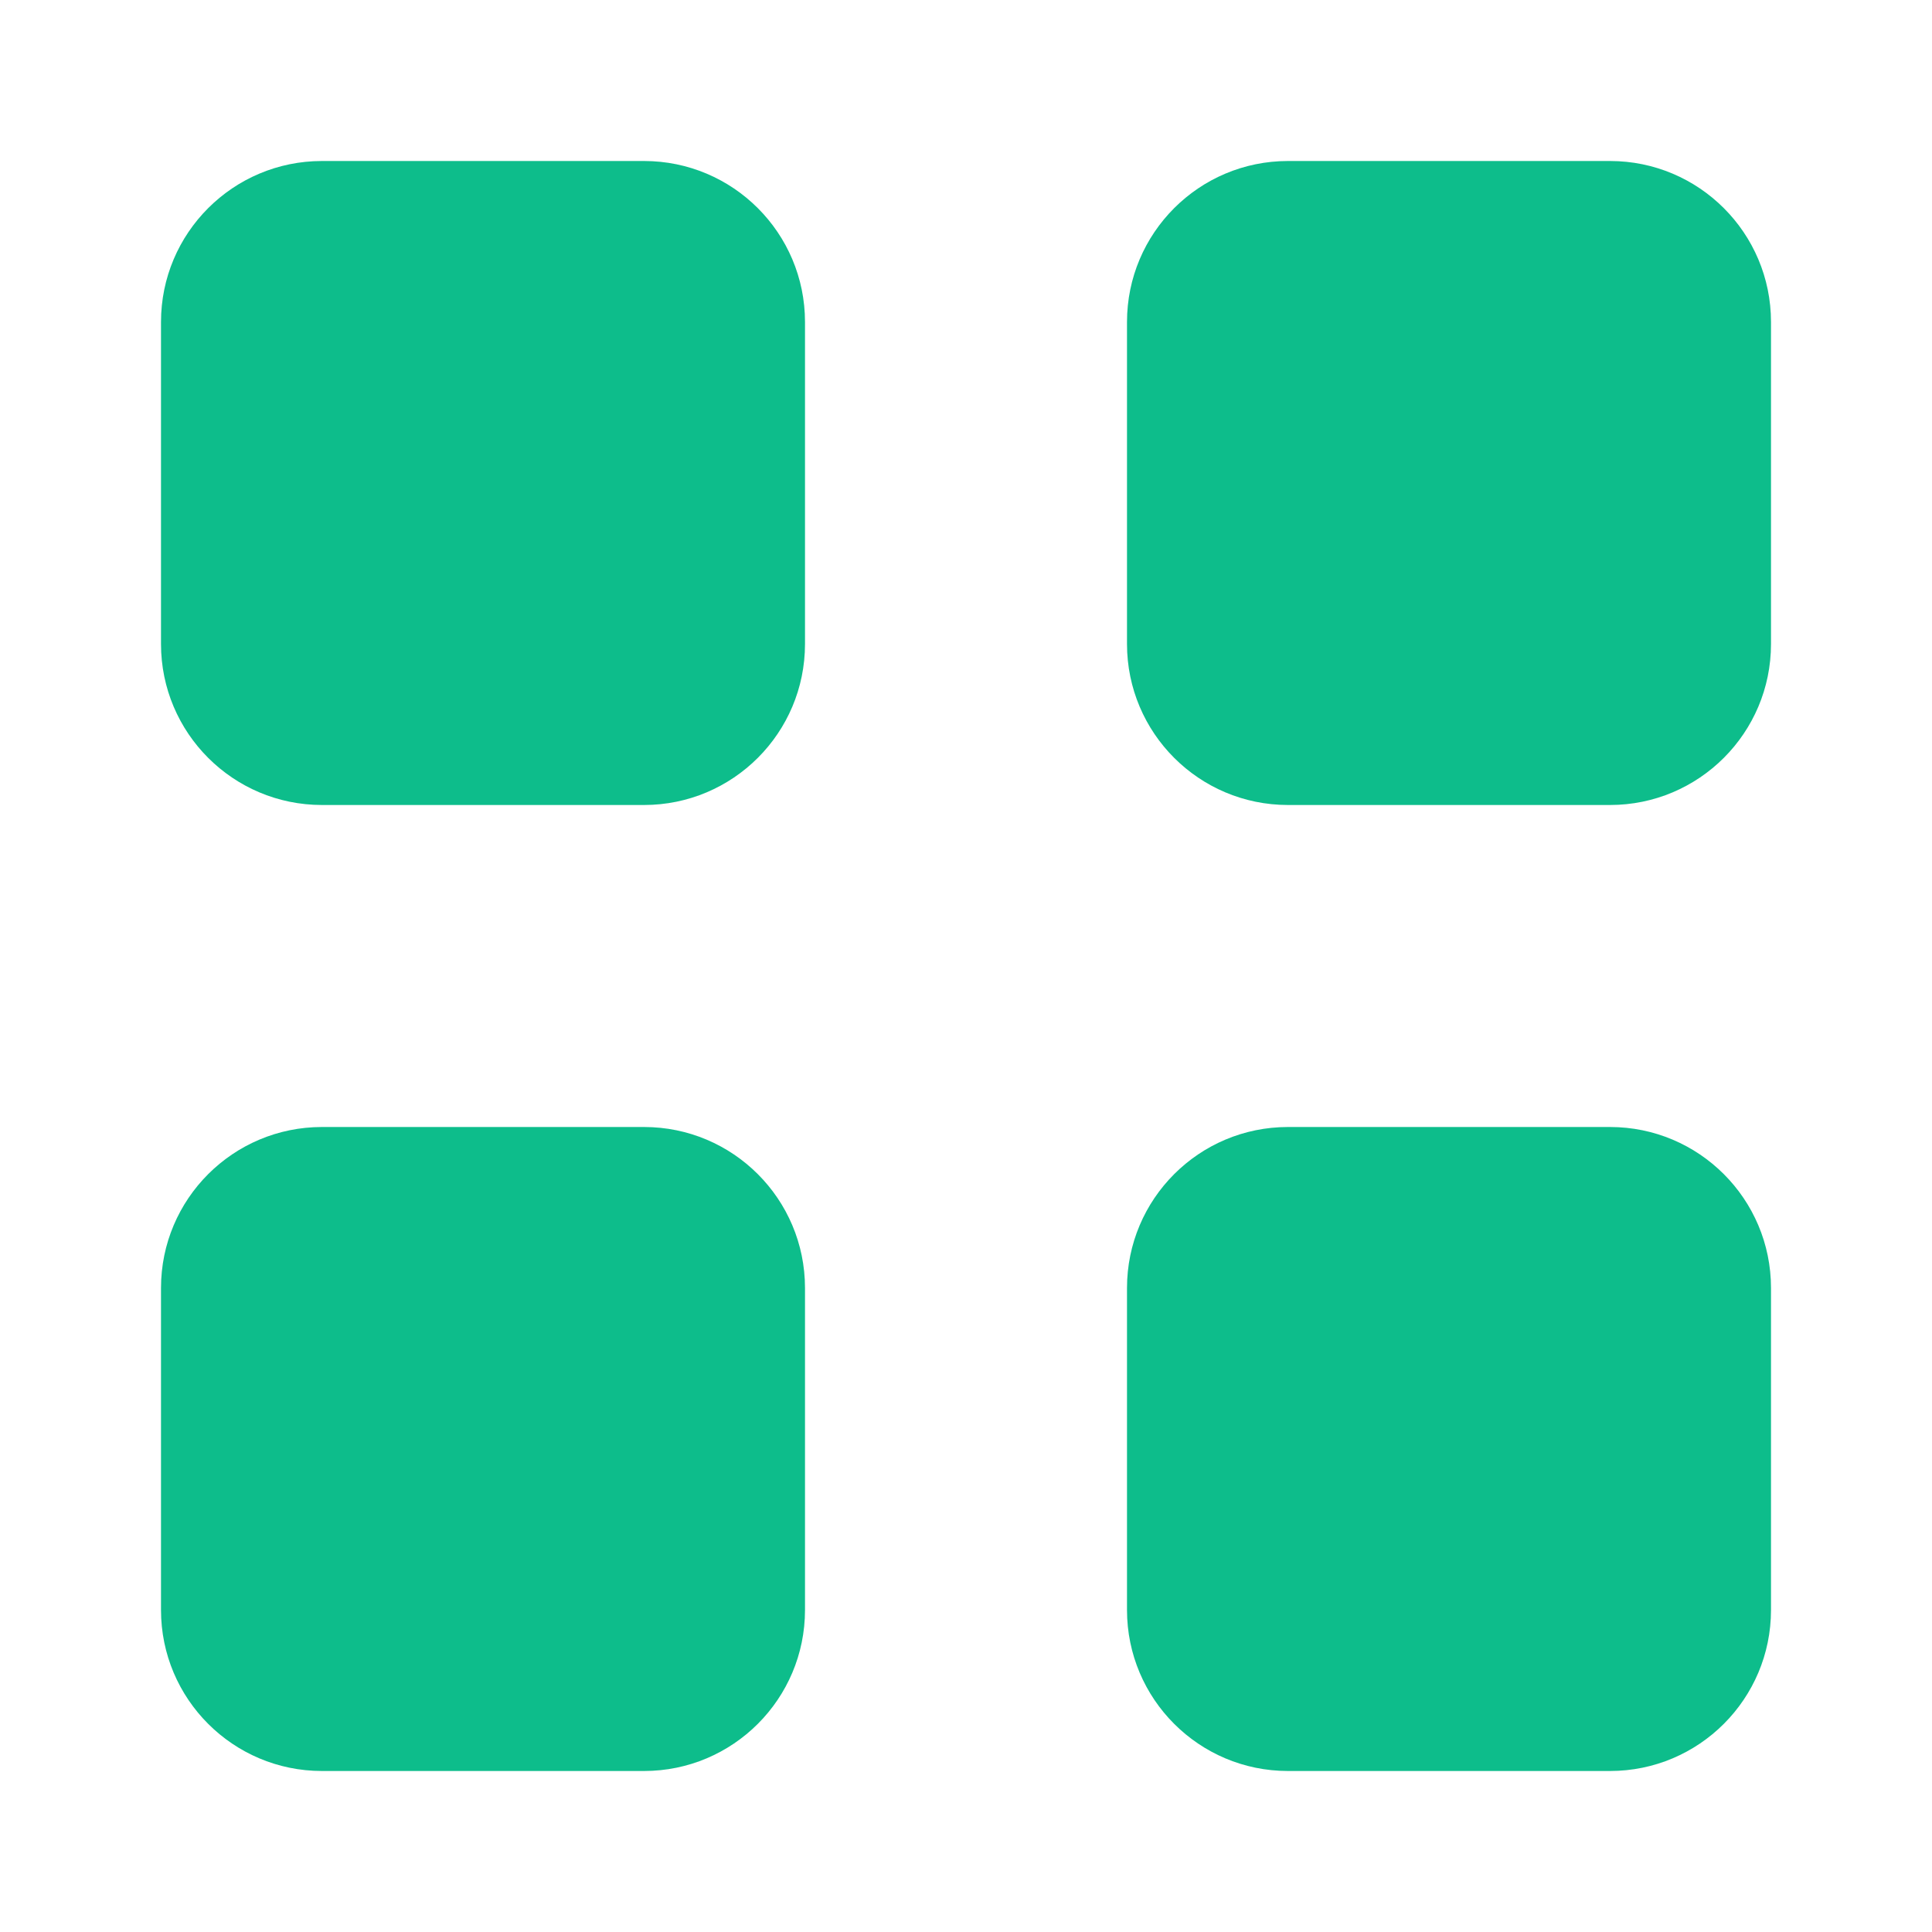
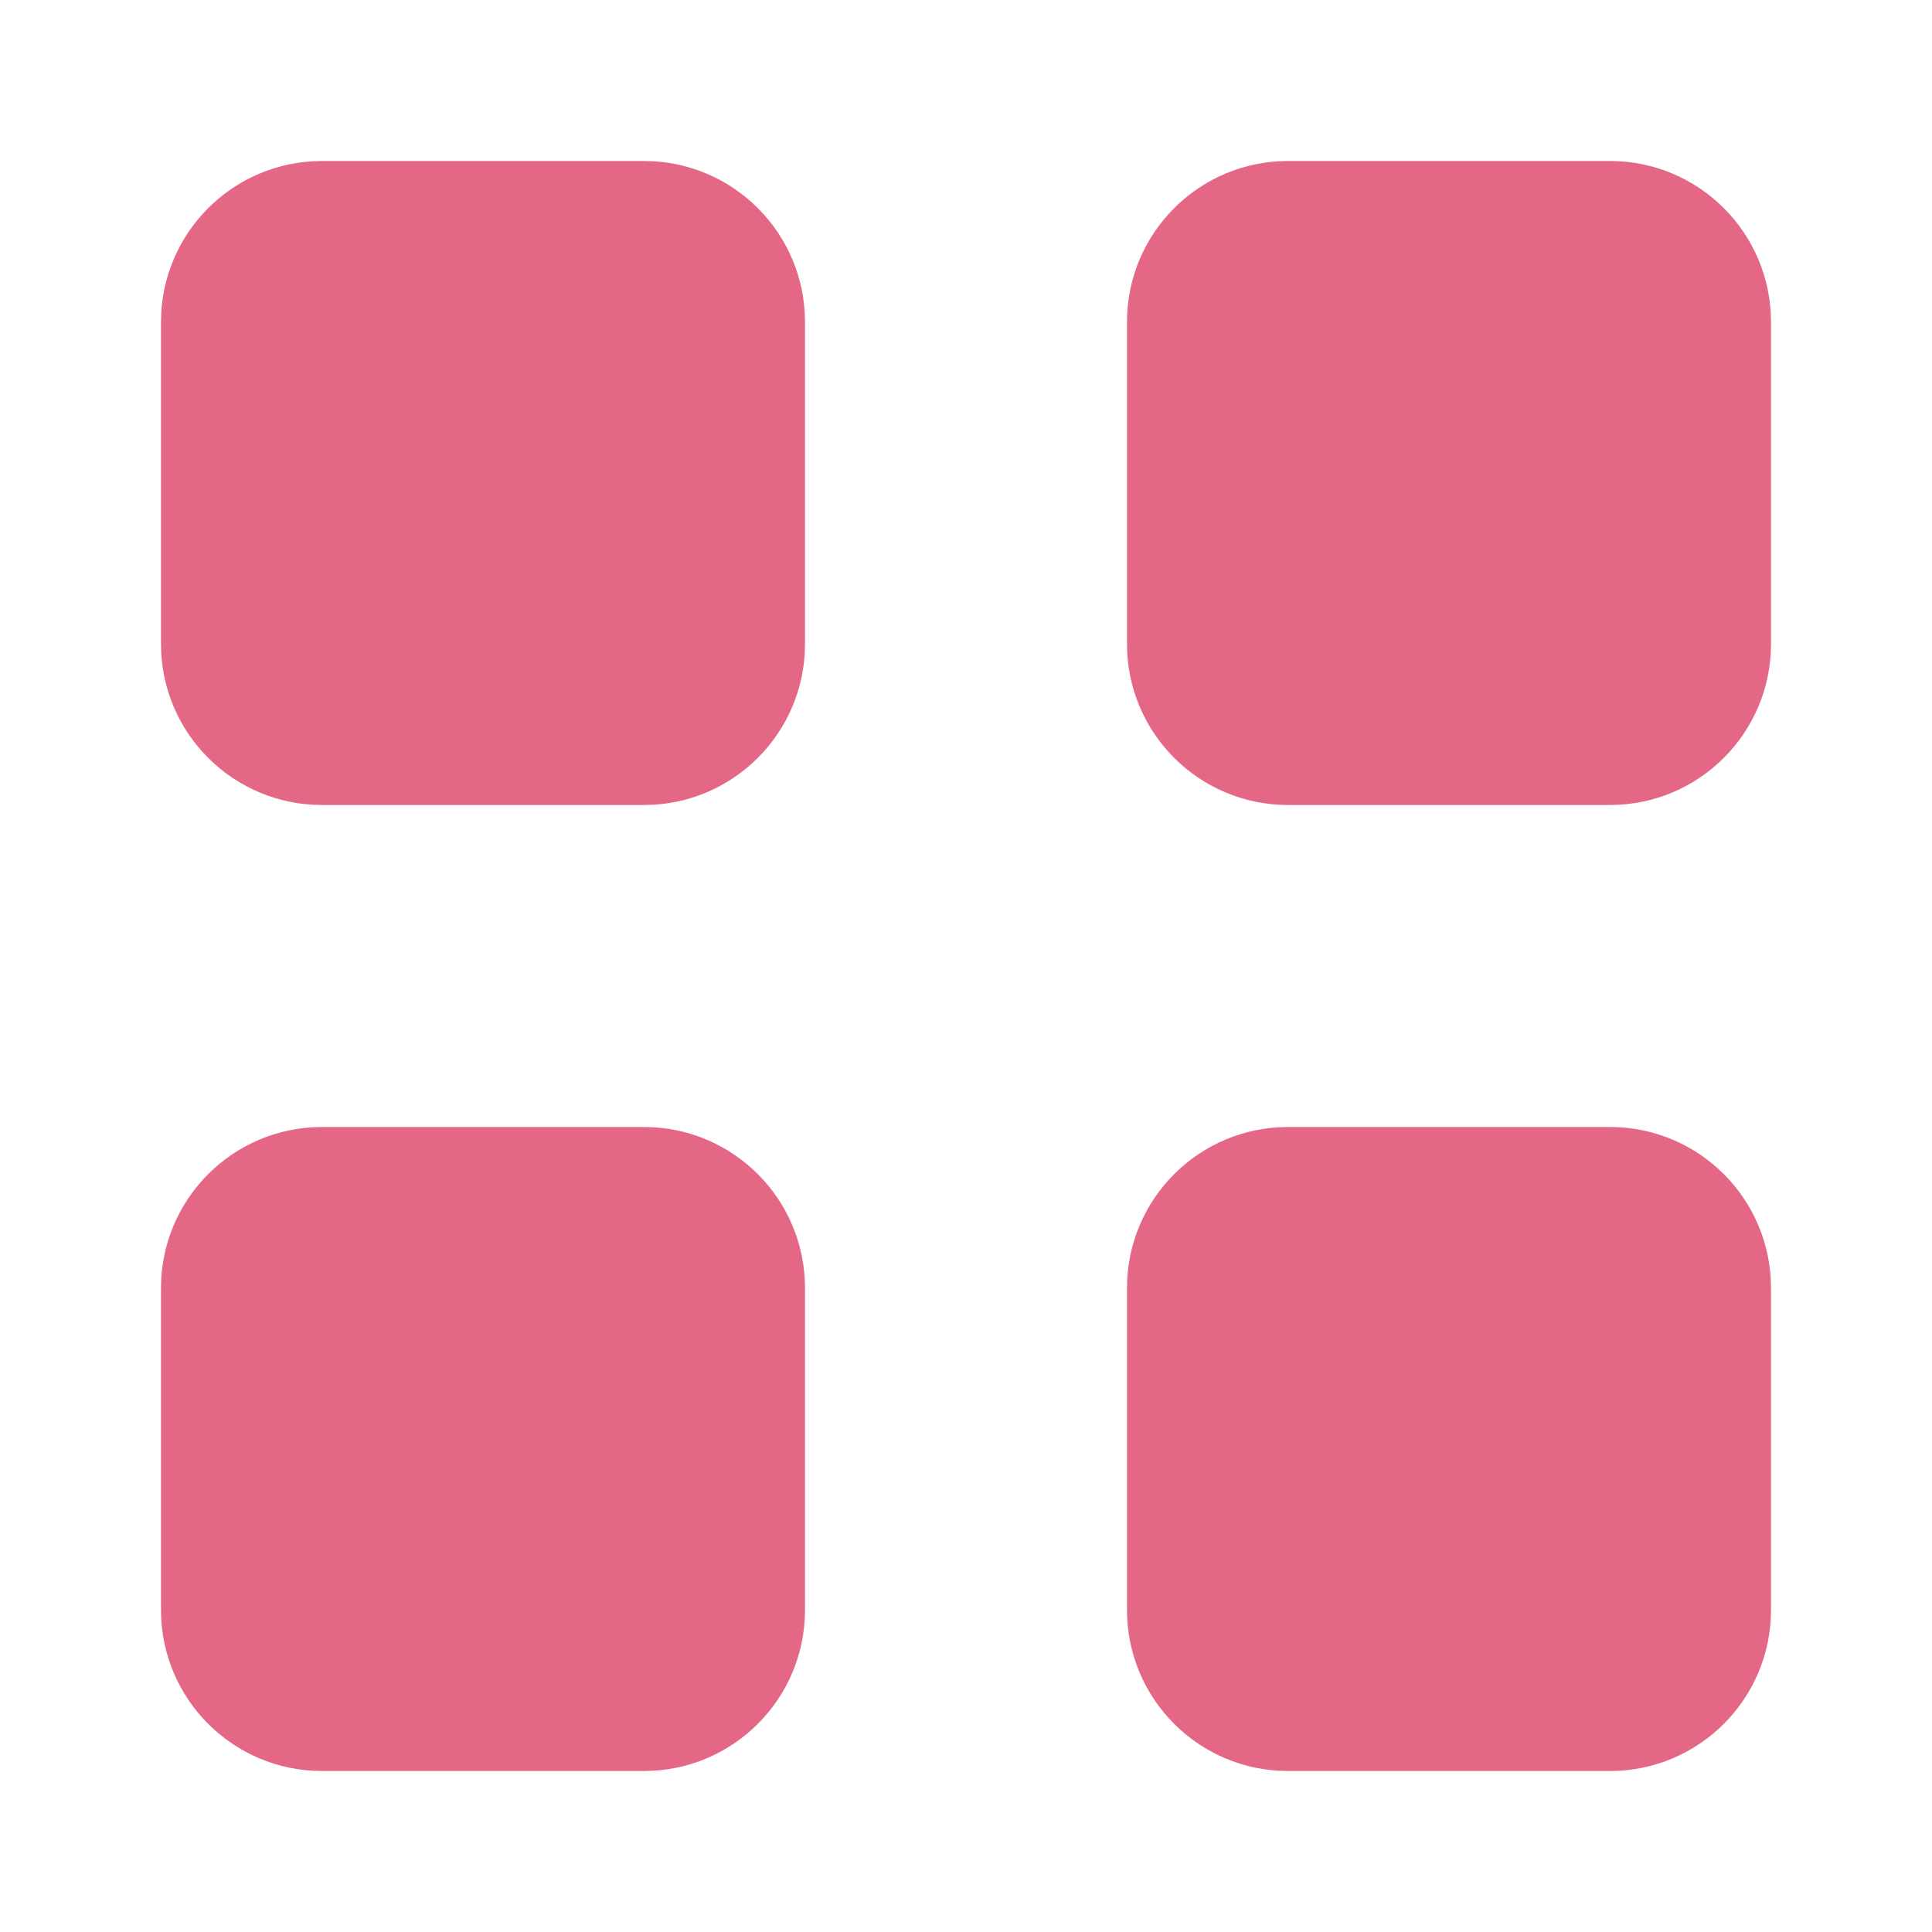
<svg xmlns="http://www.w3.org/2000/svg" width="24" height="24" viewBox="0 0 24 24" fill="none">
-   <rect x="14" y="2" width="8" height="8" rx="2" fill="#0DBD8B" />
-   <rect x="14" y="14" width="8" height="8" rx="2" fill="#0DBD8B" />
-   <rect x="2" y="14" width="8" height="8" rx="2" fill="#0DBD8B" />
-   <rect x="2" y="2" width="8" height="8" rx="2" fill="#0DBD8B" />
+   <rect x="14" y="2" width="8" height="8" rx="2" fill="#e56786" />
+   <rect x="14" y="14" width="8" height="8" rx="2" fill="#e56786" />
+   <rect x="2" y="14" width="8" height="8" rx="2" fill="#e56786" />
+   <rect x="2" y="2" width="8" height="8" rx="2" fill="#e56786" />
</svg>
